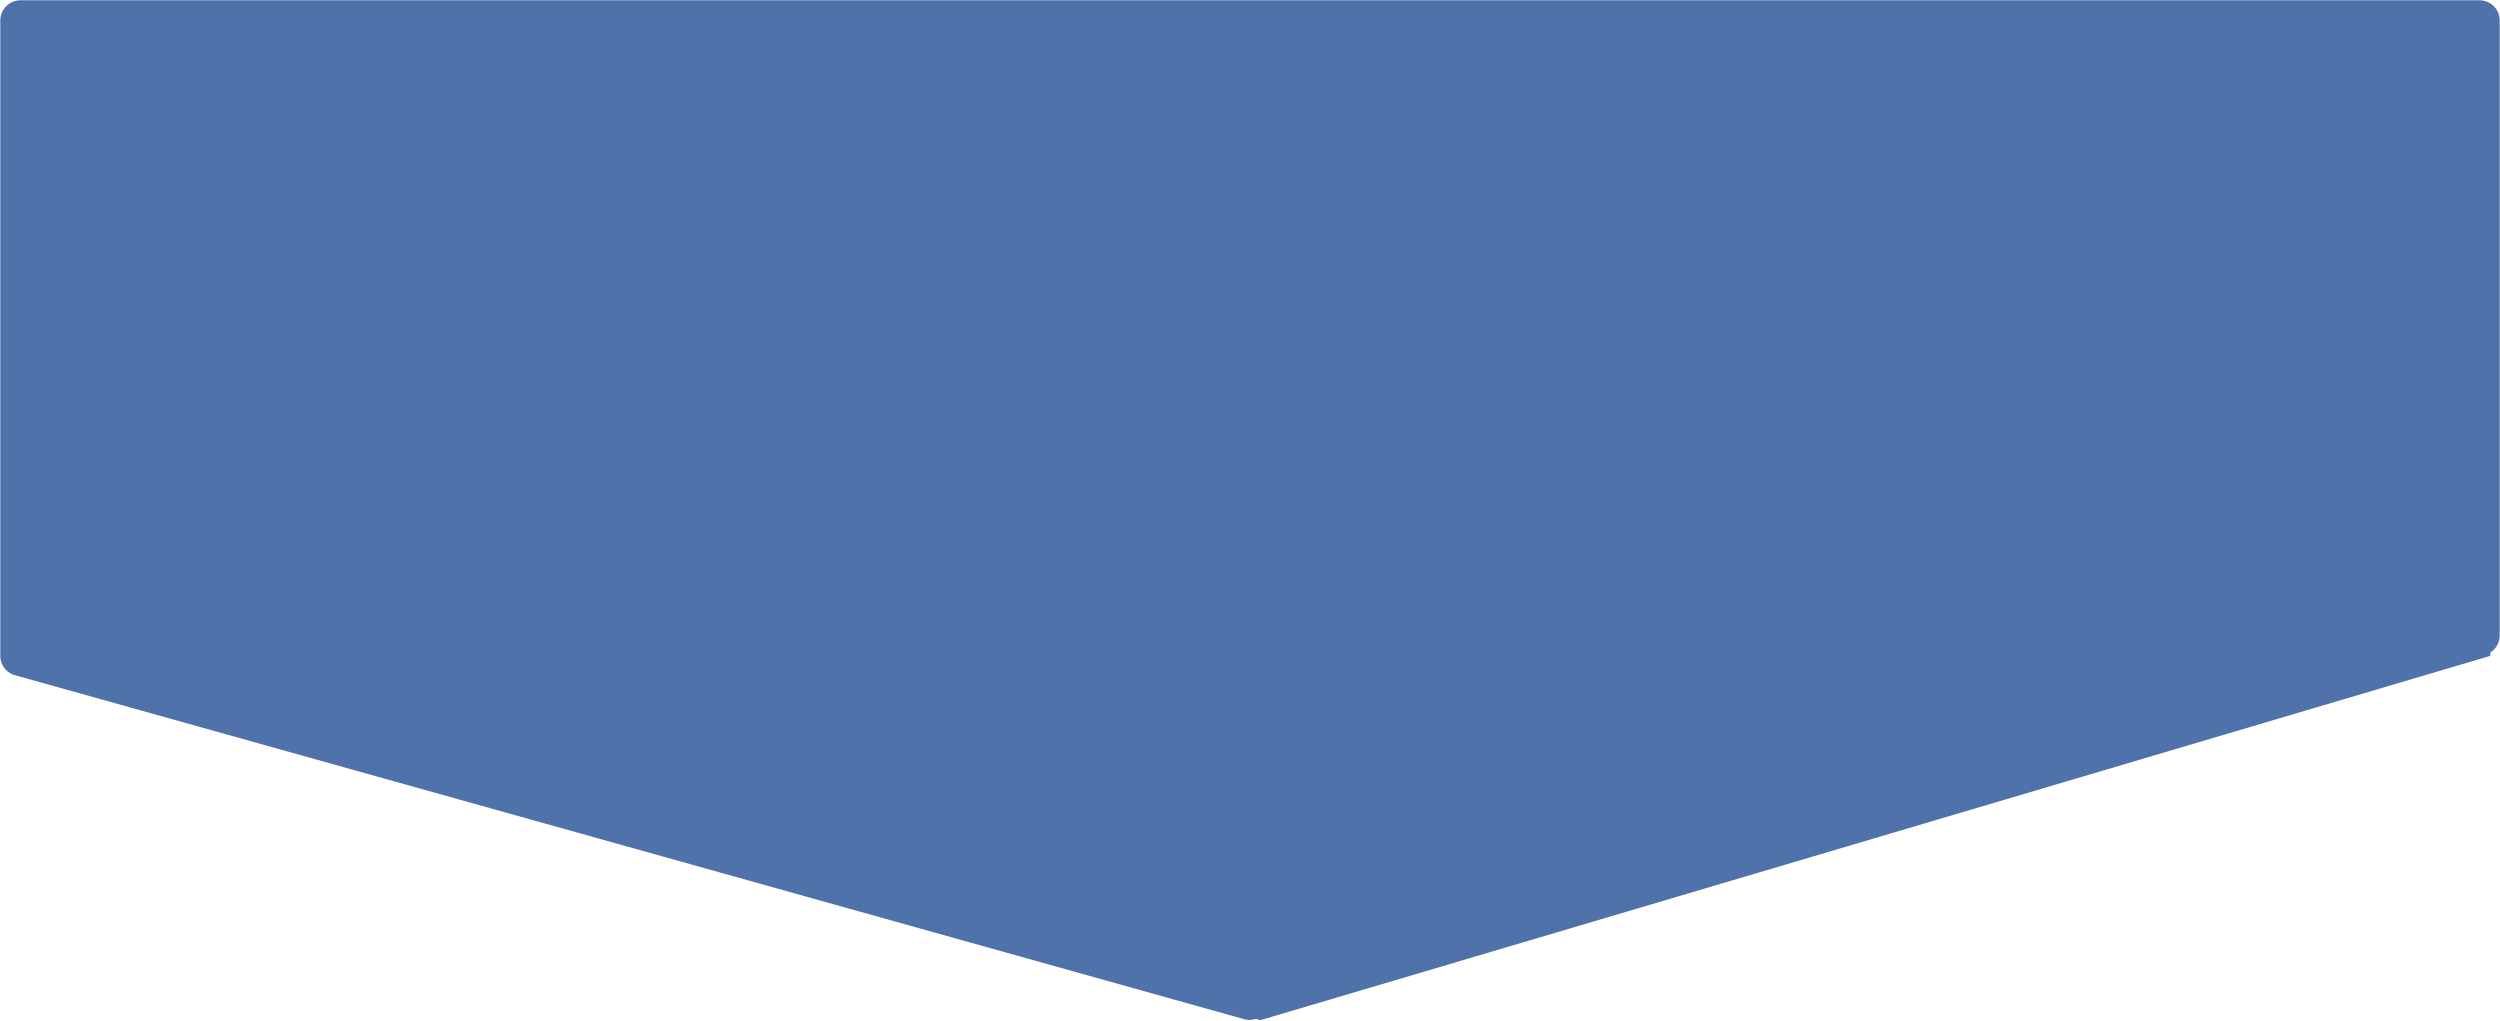
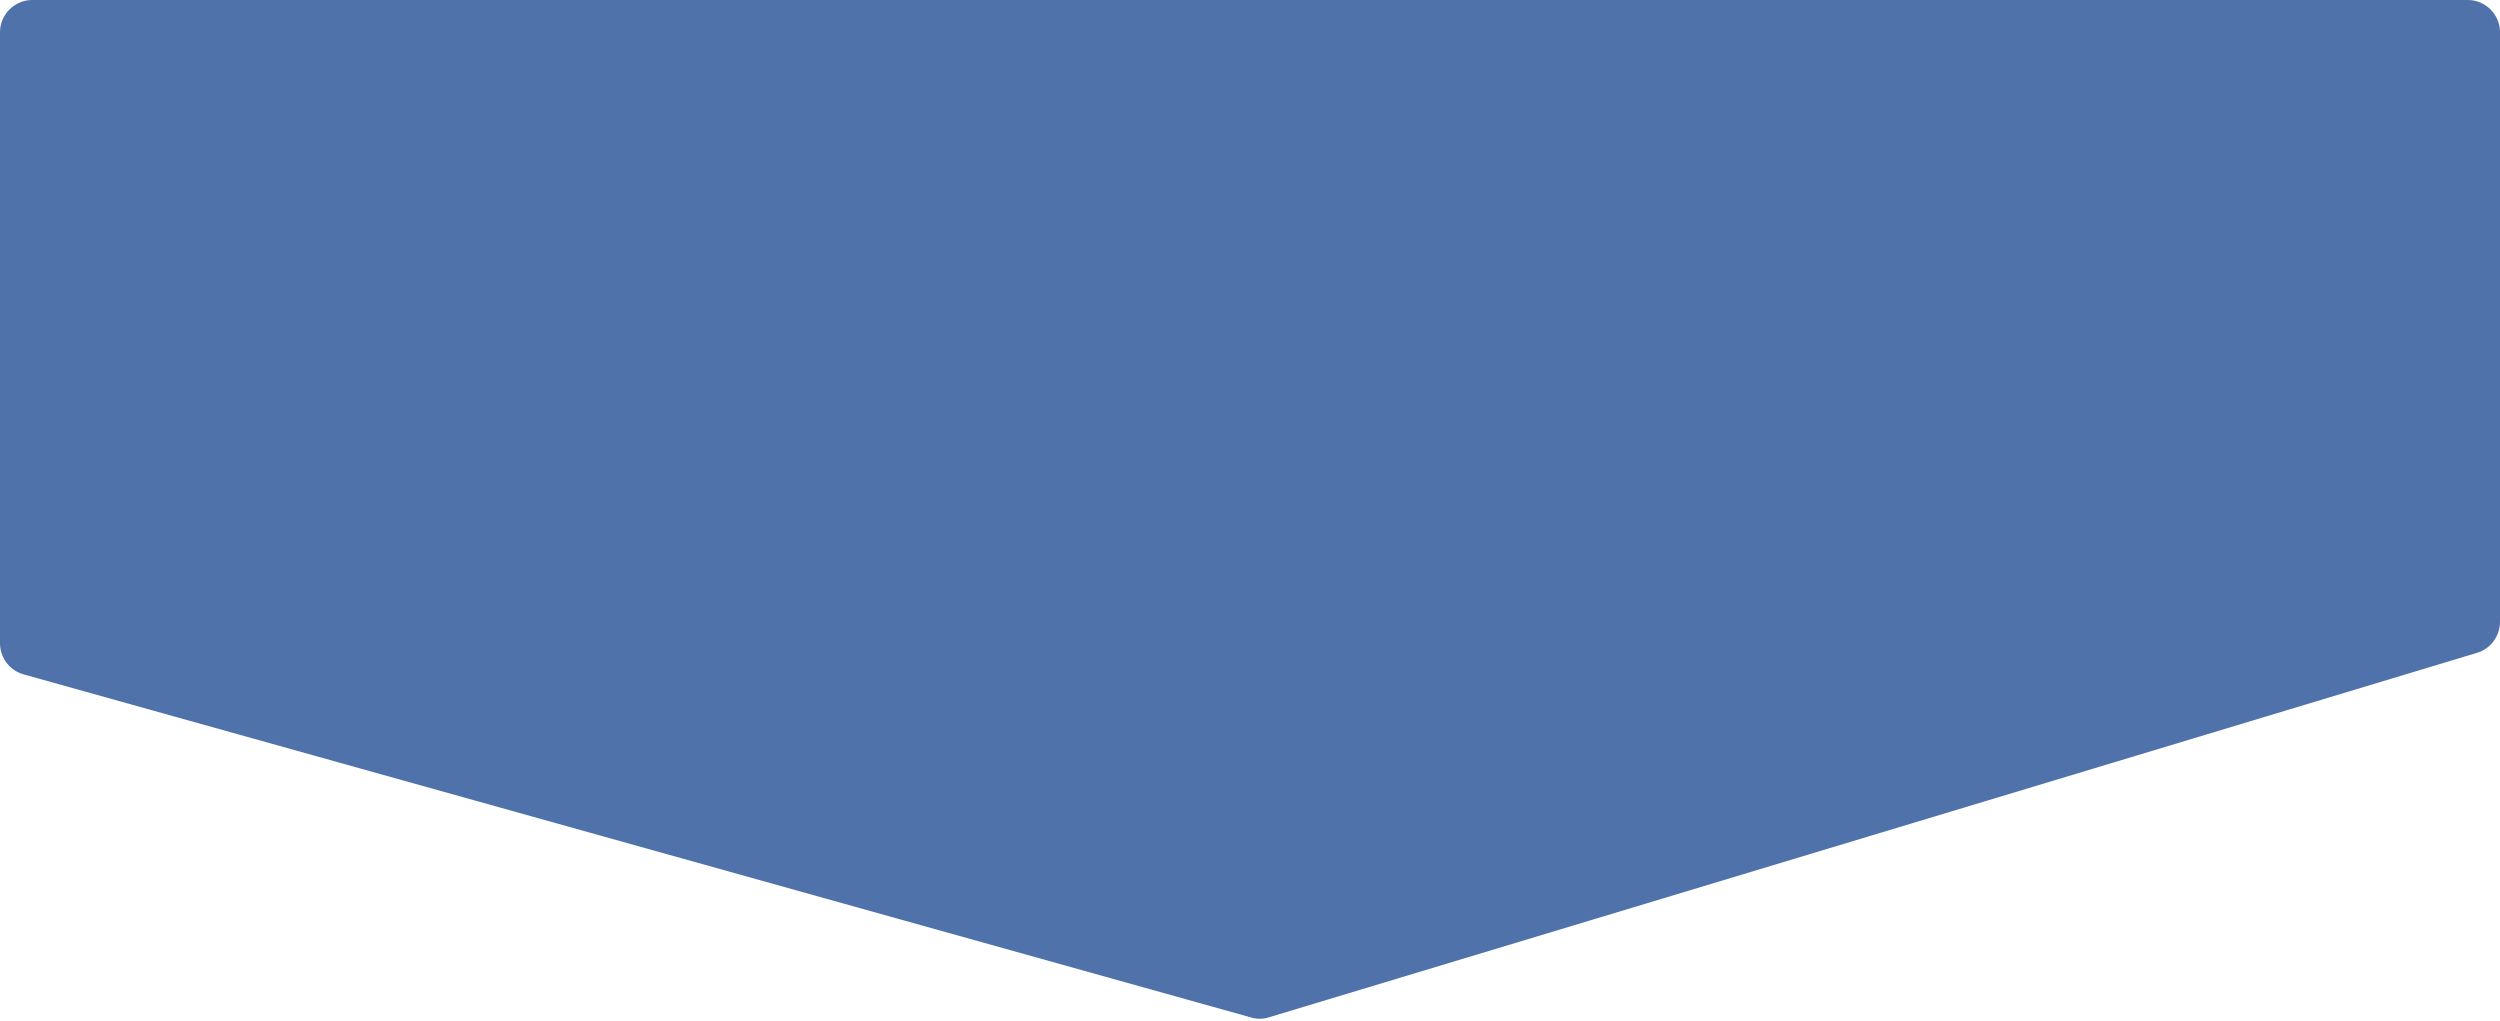
- <svg xmlns="http://www.w3.org/2000/svg" version="1.1" id="Calque_1" x="0px" y="0px" viewBox="0 0 257.3 105" style="enable-background:new 0 0 257.3 105;" xml:space="preserve">
+ <svg xmlns="http://www.w3.org/2000/svg" version="1.1" x="0px" y="0px" viewBox="0 0 257.3 105" style="enable-background:new 0 0 257.3 105;" xml:space="preserve">
  <style type="text/css">
- 	.st0{fill:none;stroke:#4F72AA;stroke-width:4.14;stroke-linecap:round;stroke-linejoin:round;}
- 	.st1{fill:#4F72AA;}
+ 	.st0{fill:#4F72AA;}
</style>
-   <g>
-     <polygon class="st0" points="2.1,2.1 255.2,2.1 255.2,65.4 128.6,102.9 2.1,67.5  " />
+   <g id="Calque_2">
+     <path class="st0" d="M0,3.3v62.9c0,1.5,1,2.8,2.4,3.2l126.3,35.3c0.6,0.2,1.3,0.2,1.9,0l124.3-37.5c1.4-0.4,2.4-1.7,2.4-3.2V3.3   c0-1.8-1.5-3.3-3.3-3.3H3.3C1.5,0,0,1.5,0,3.3z" />
  </g>
-   <path class="st1" d="M3.2,4.1h253.1v63.4L129.7,105L3.2,66.6V4.1z" />
+   <g id="Calque_1">
+ </g>
</svg>
